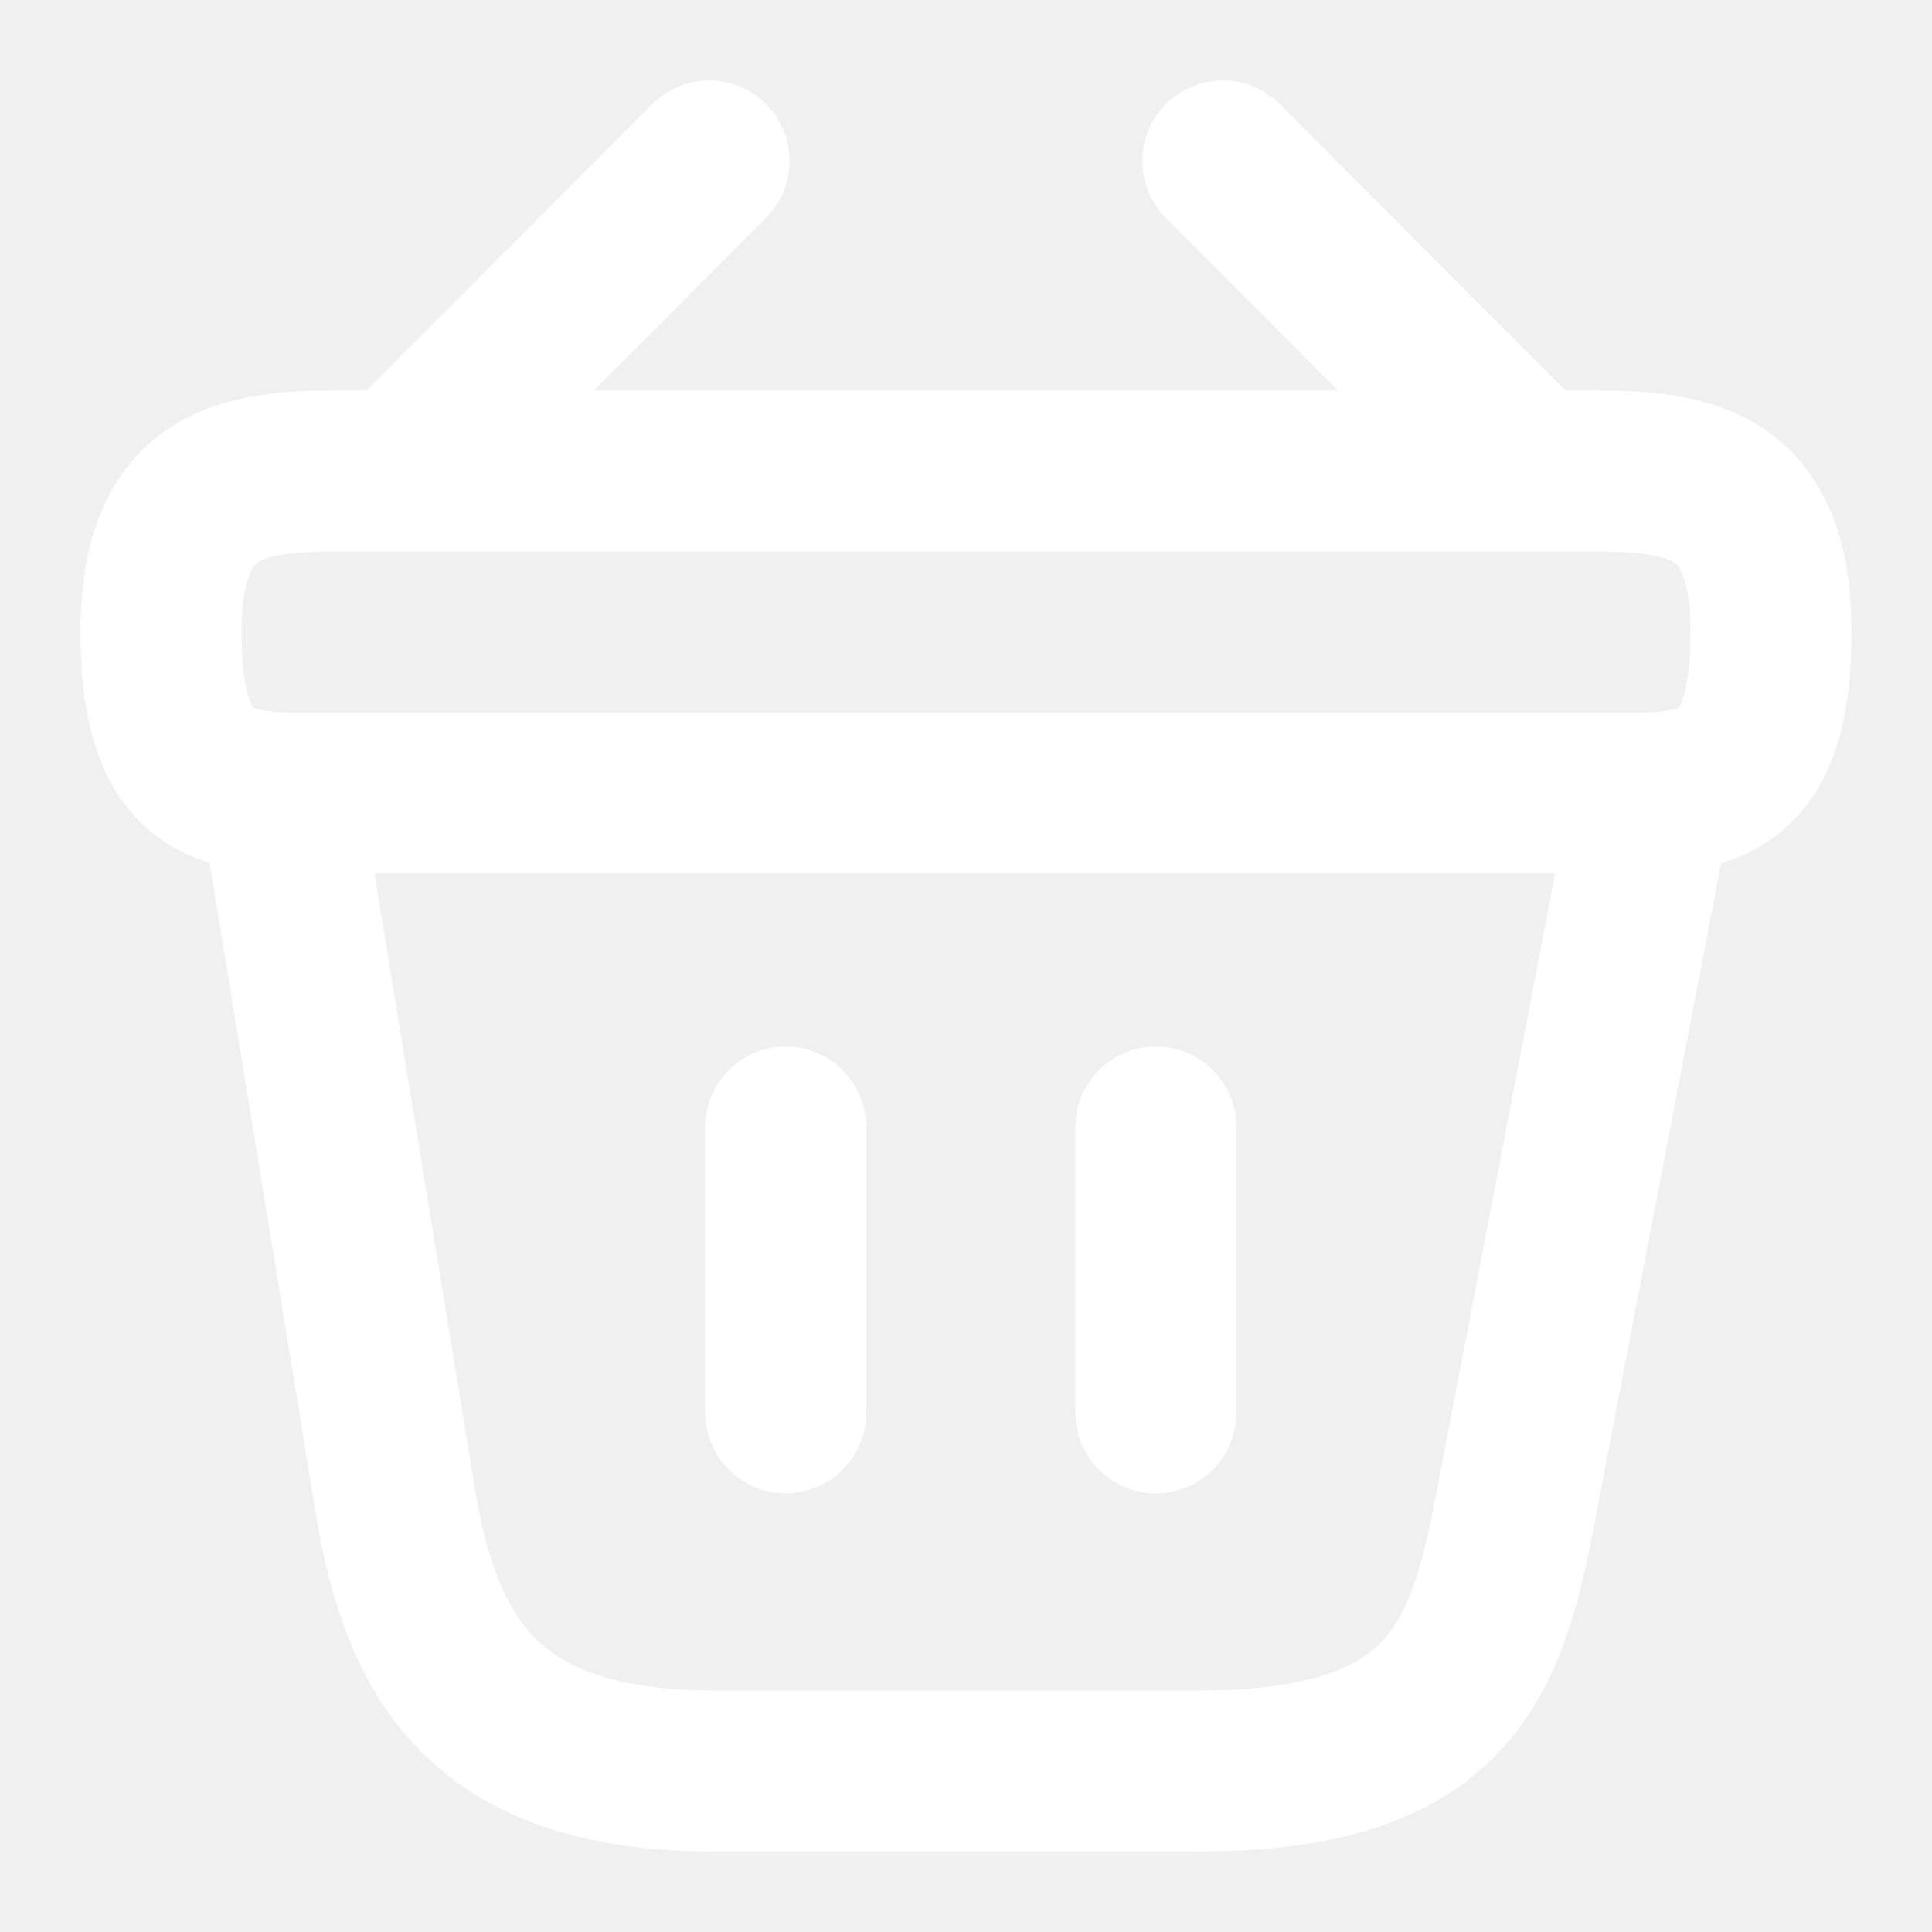
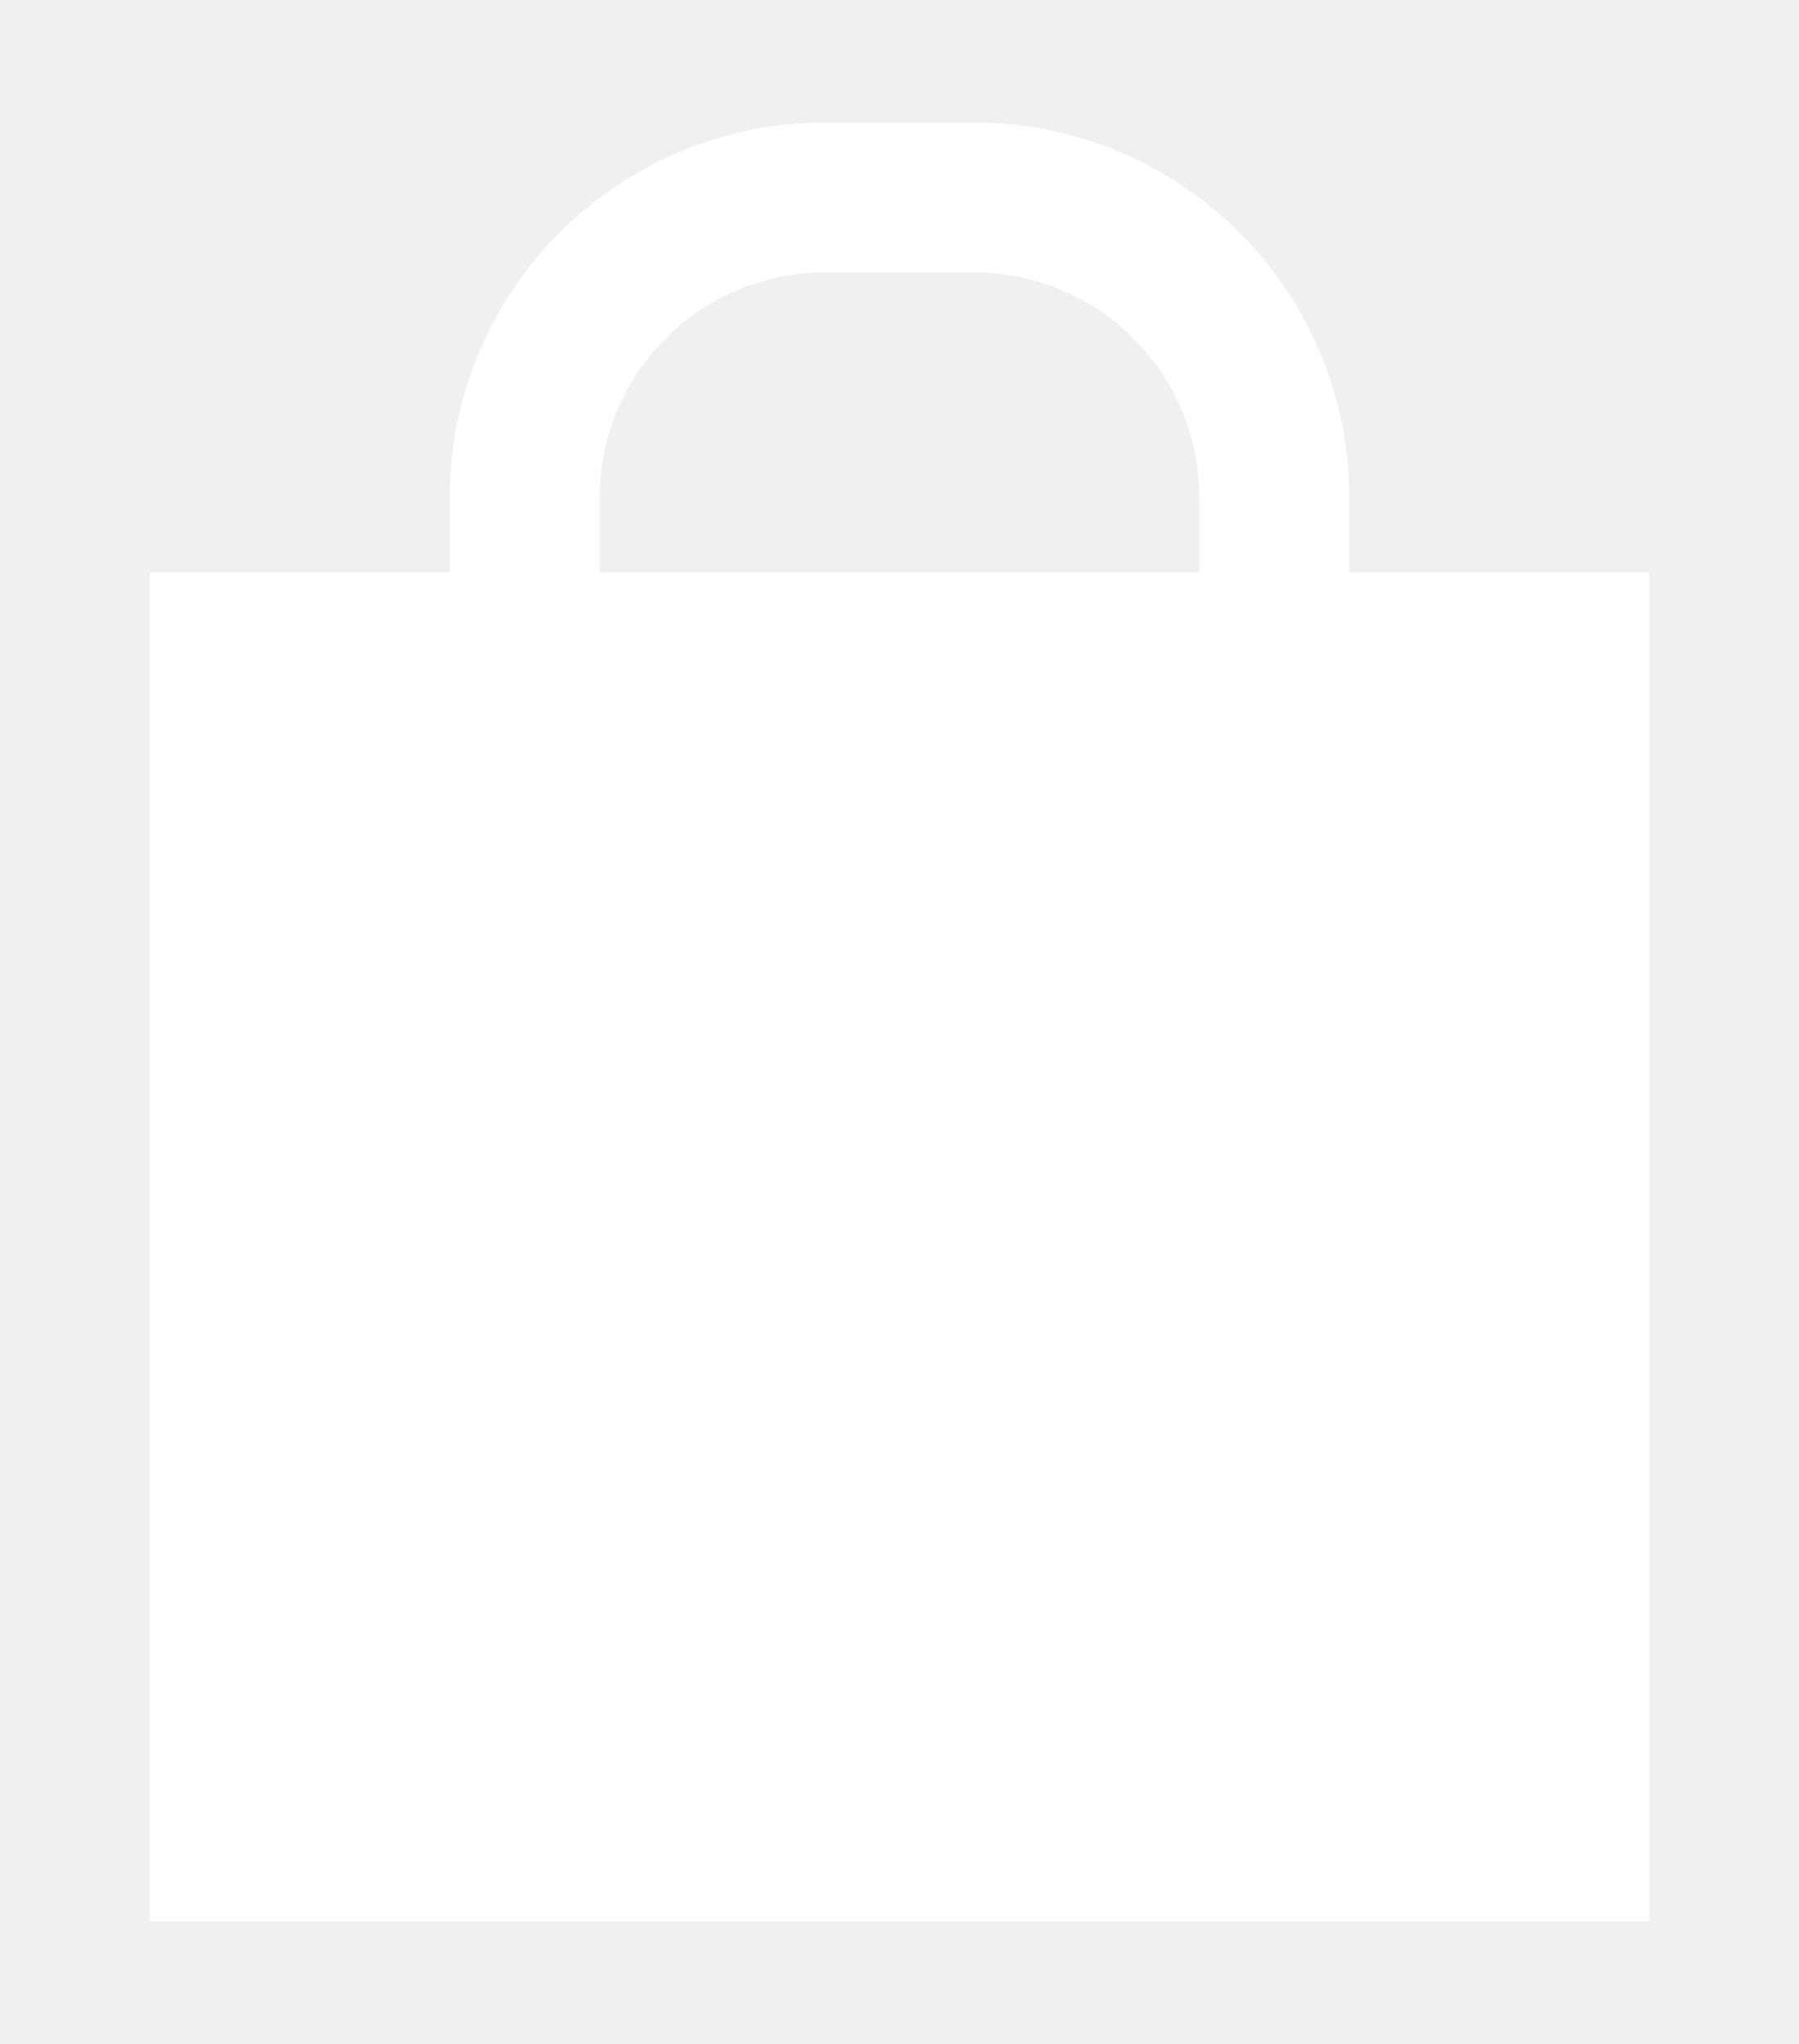
- <svg xmlns="http://www.w3.org/2000/svg" width="24" height="24" viewBox="0 0 24 24" fill="none">
-   <path d="M8.809 2L5.189 5.63" stroke="white" stroke-width="2" stroke-miterlimit="10" stroke-linecap="round" stroke-linejoin="round" />
-   <path d="M15.19 2L18.809 5.63" stroke="white" stroke-width="2" stroke-miterlimit="10" stroke-linecap="round" stroke-linejoin="round" />
-   <path d="M2 7.85C2 6 2.99 5.85 4.22 5.85H19.78C21.01 5.85 22 6 22 7.85C22 10 21.01 9.85 19.78 9.85H4.22C2.99 9.85 2 10 2 7.85Z" stroke="white" stroke-width="2" />
-   <path d="M9.76 14V17.55" stroke="white" stroke-width="2" stroke-linecap="round" />
-   <path d="M14.359 14V17.55" stroke="white" stroke-width="2" stroke-linecap="round" />
-   <path d="M3.5 10L4.91 18.64C5.23 20.58 6 22 8.86 22H14.89C18 22 18.46 20.64 18.82 18.76L20.5 10" stroke="white" stroke-width="2" stroke-linecap="round" />
+ <svg xmlns="http://www.w3.org/2000/svg" width="22px" height="25px" viewBox="0 0 12 12" enable-background="new 0 0 12 12" id="Слой_1" version="1.1" xml:space="preserve">
+   <path d="M9,3V2.5C9,1.122,7.878,0,6.5,0h-1C4.122,0,3,1.122,3,2.5V3H1v9h10V3H9z M4,2.5  C4,1.673,4.673,1,5.5,1h1C7.327,1,8,1.673,8,2.5V3H4V2.5z" fill="white" />
</svg>
